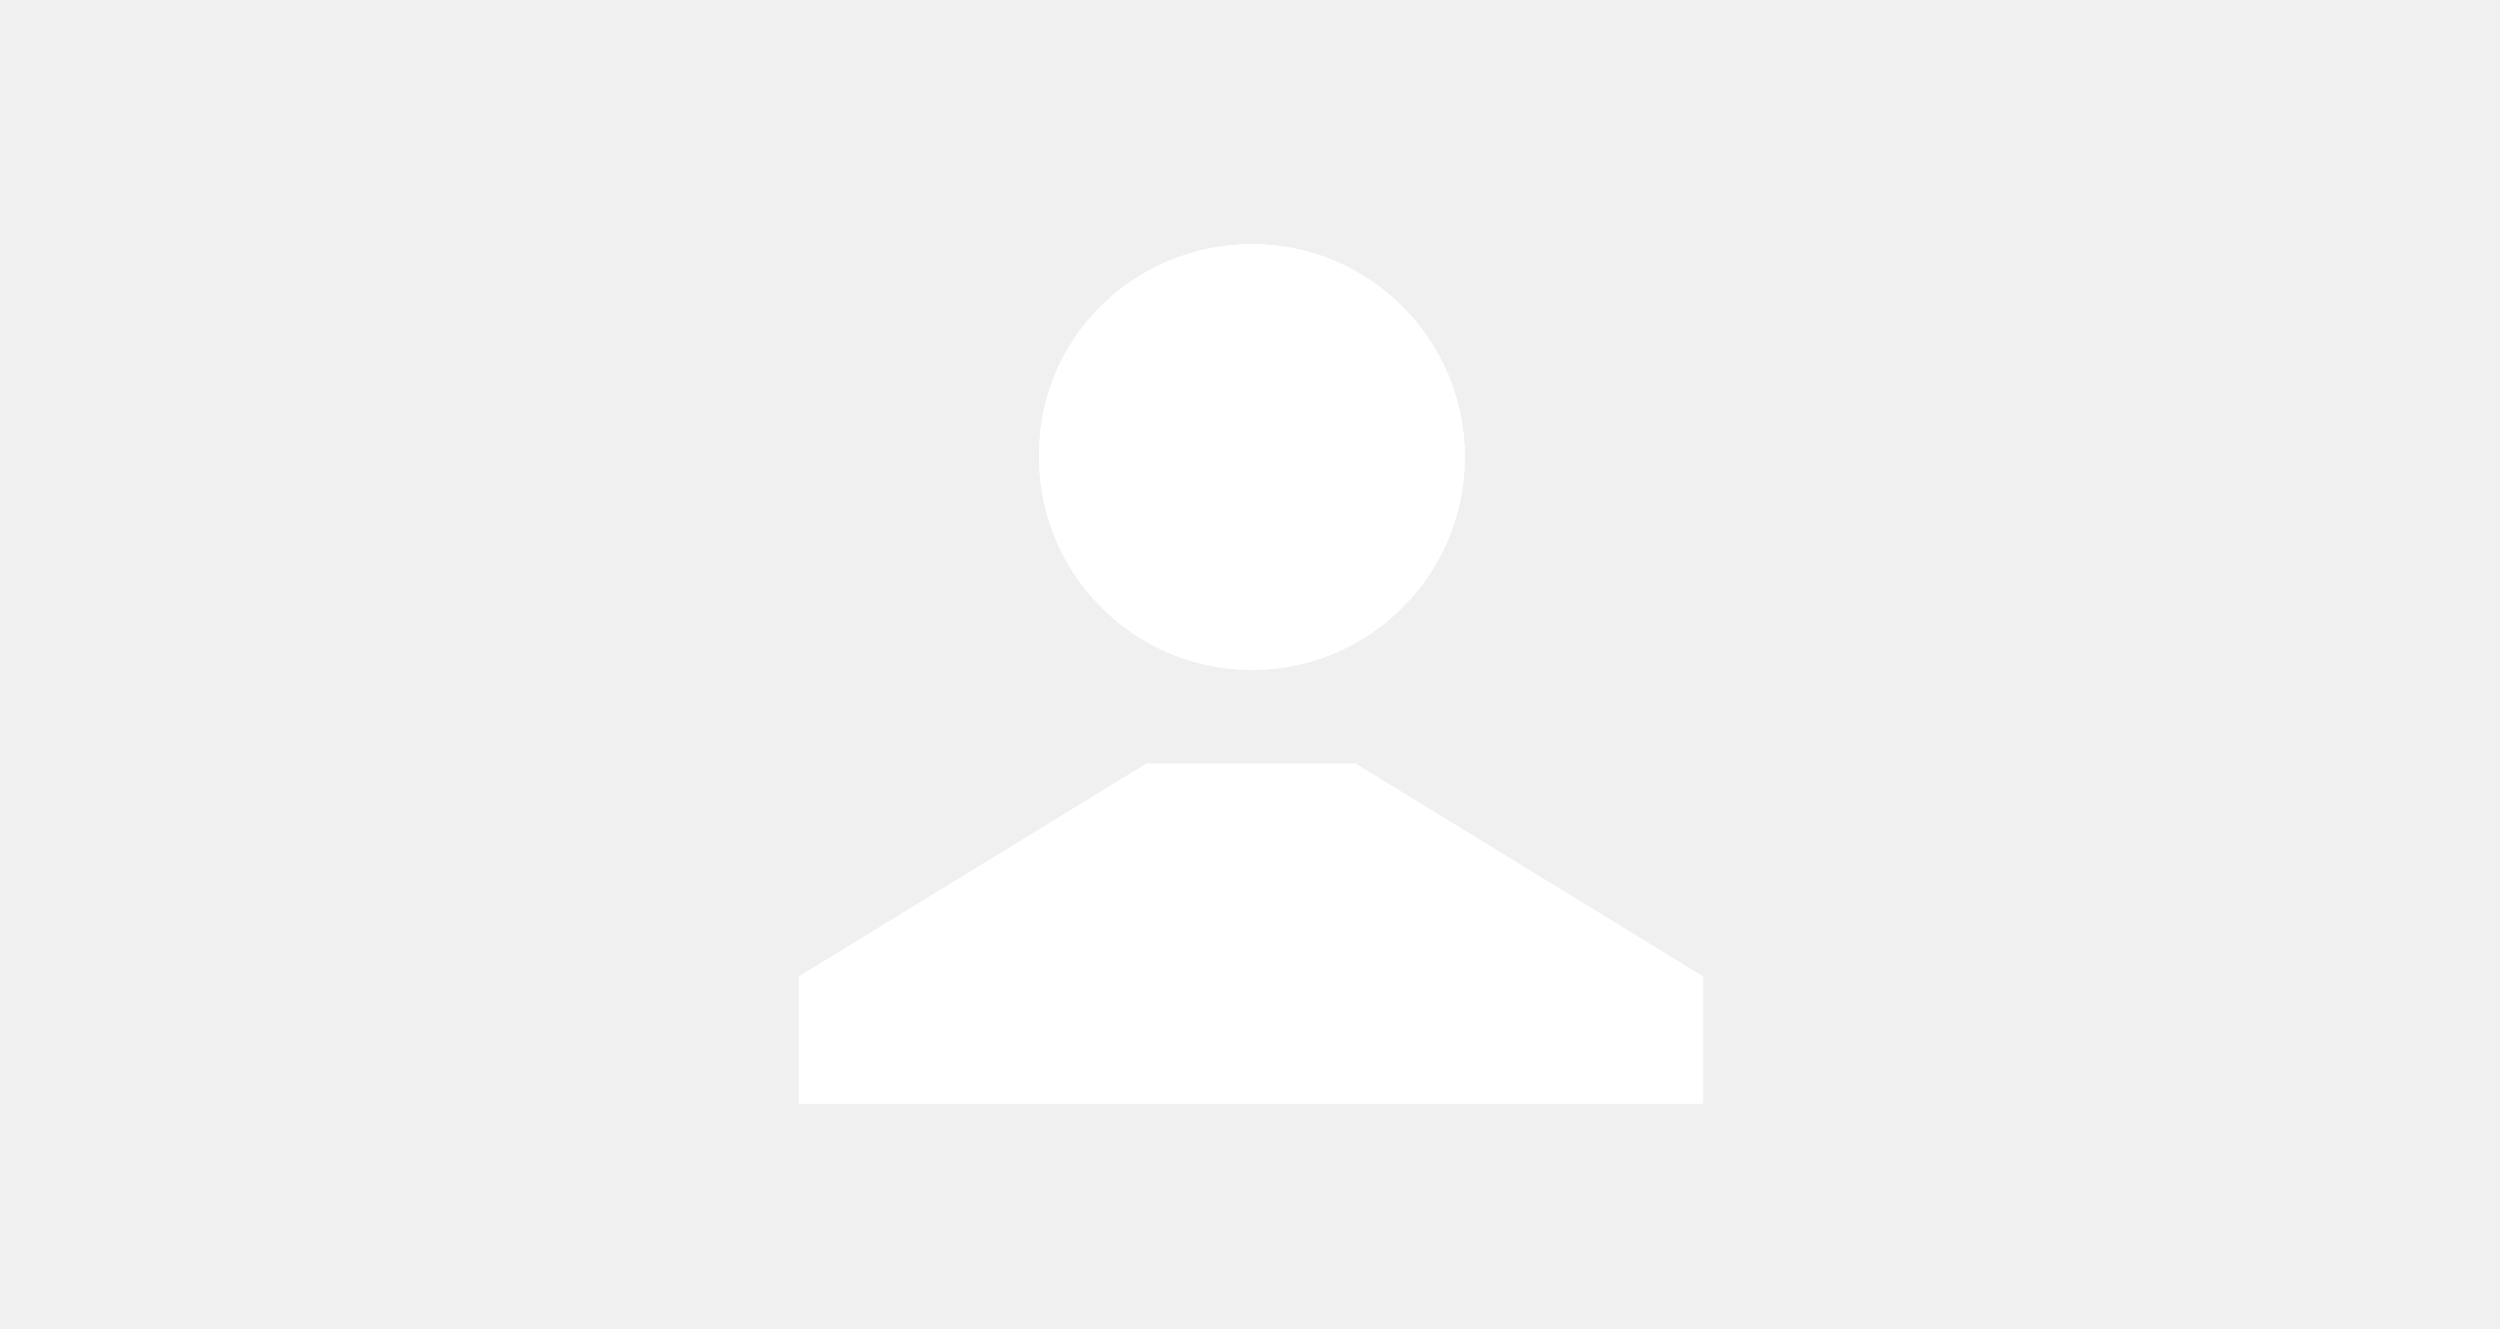
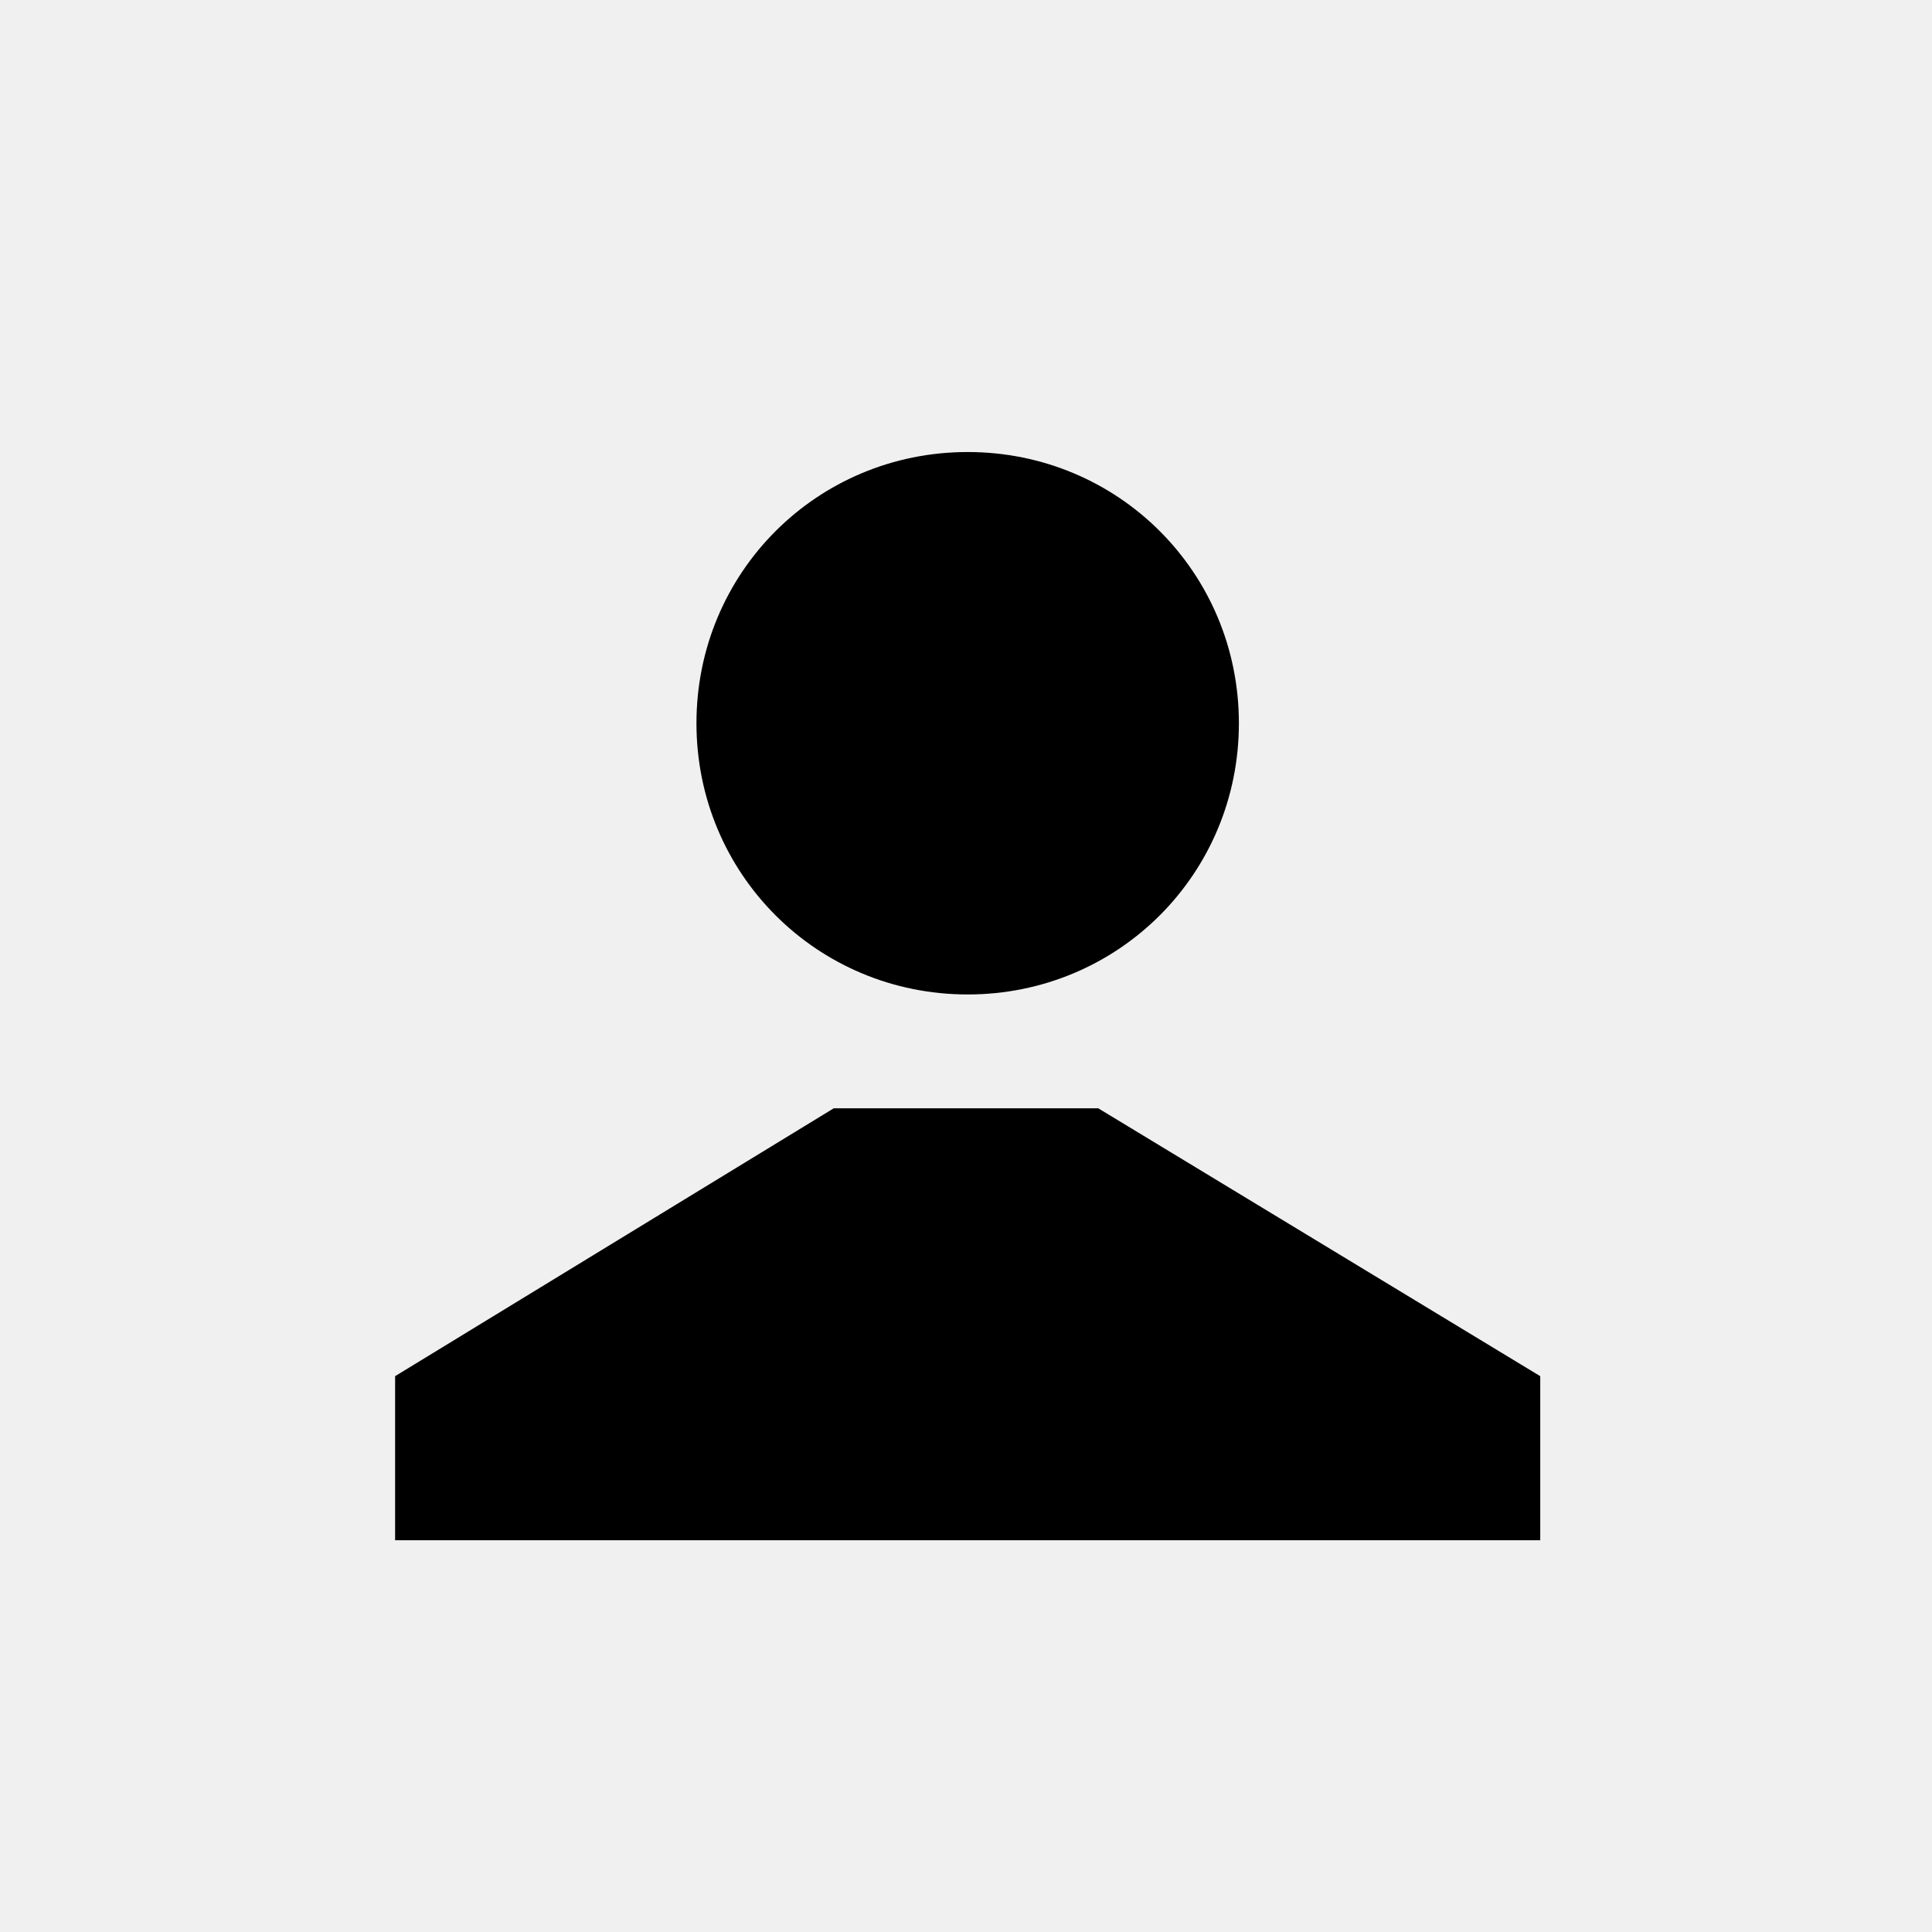
- <svg xmlns="http://www.w3.org/2000/svg" viewBox="0 0 128 68" enable-background="new 0 0 128 68">
-   <g fill="#fff">
-     <circle cx="64.1" cy="23.4" r="10.9" />
-     <path d="M64.1 12.5c6 0 10.9 4.9 10.9 10.9s-4.9 10.9-10.9 10.9-10.9-4.9-10.9-10.9c-.1-6 4.8-10.9 10.9-10.9" />
-     <polygon points="69.4,39.1 58.7,39.1 40.9,50 40.9,56.5 87.2,56.5 87.2,50" />
-     <polyline points="69.4,39.1 87.2,50 87.2,56.5 40.9,56.5 40.9,50 58.7,39.1 69.4,39.1" />
+ <svg xmlns="http://www.w3.org/2000/svg" viewBox="0 0 57.7 57.7" enable-background="new 0 0 57.7 57.7">
+   <g>
+     <path d="M28.9 13.5c4.5 0 8.1 3.6 8.1 8.1s-3.6 8.1-8.1 8.1-8.1-3.6-8.1-8.1 3.6-8.1 8.1-8.1" />
+     <polyline points="32.8,33.1 46,41.1 46,46 11.8,46 11.8,41.1 24.9,33.1 32.8,33.1" />
  </g>
</svg>
